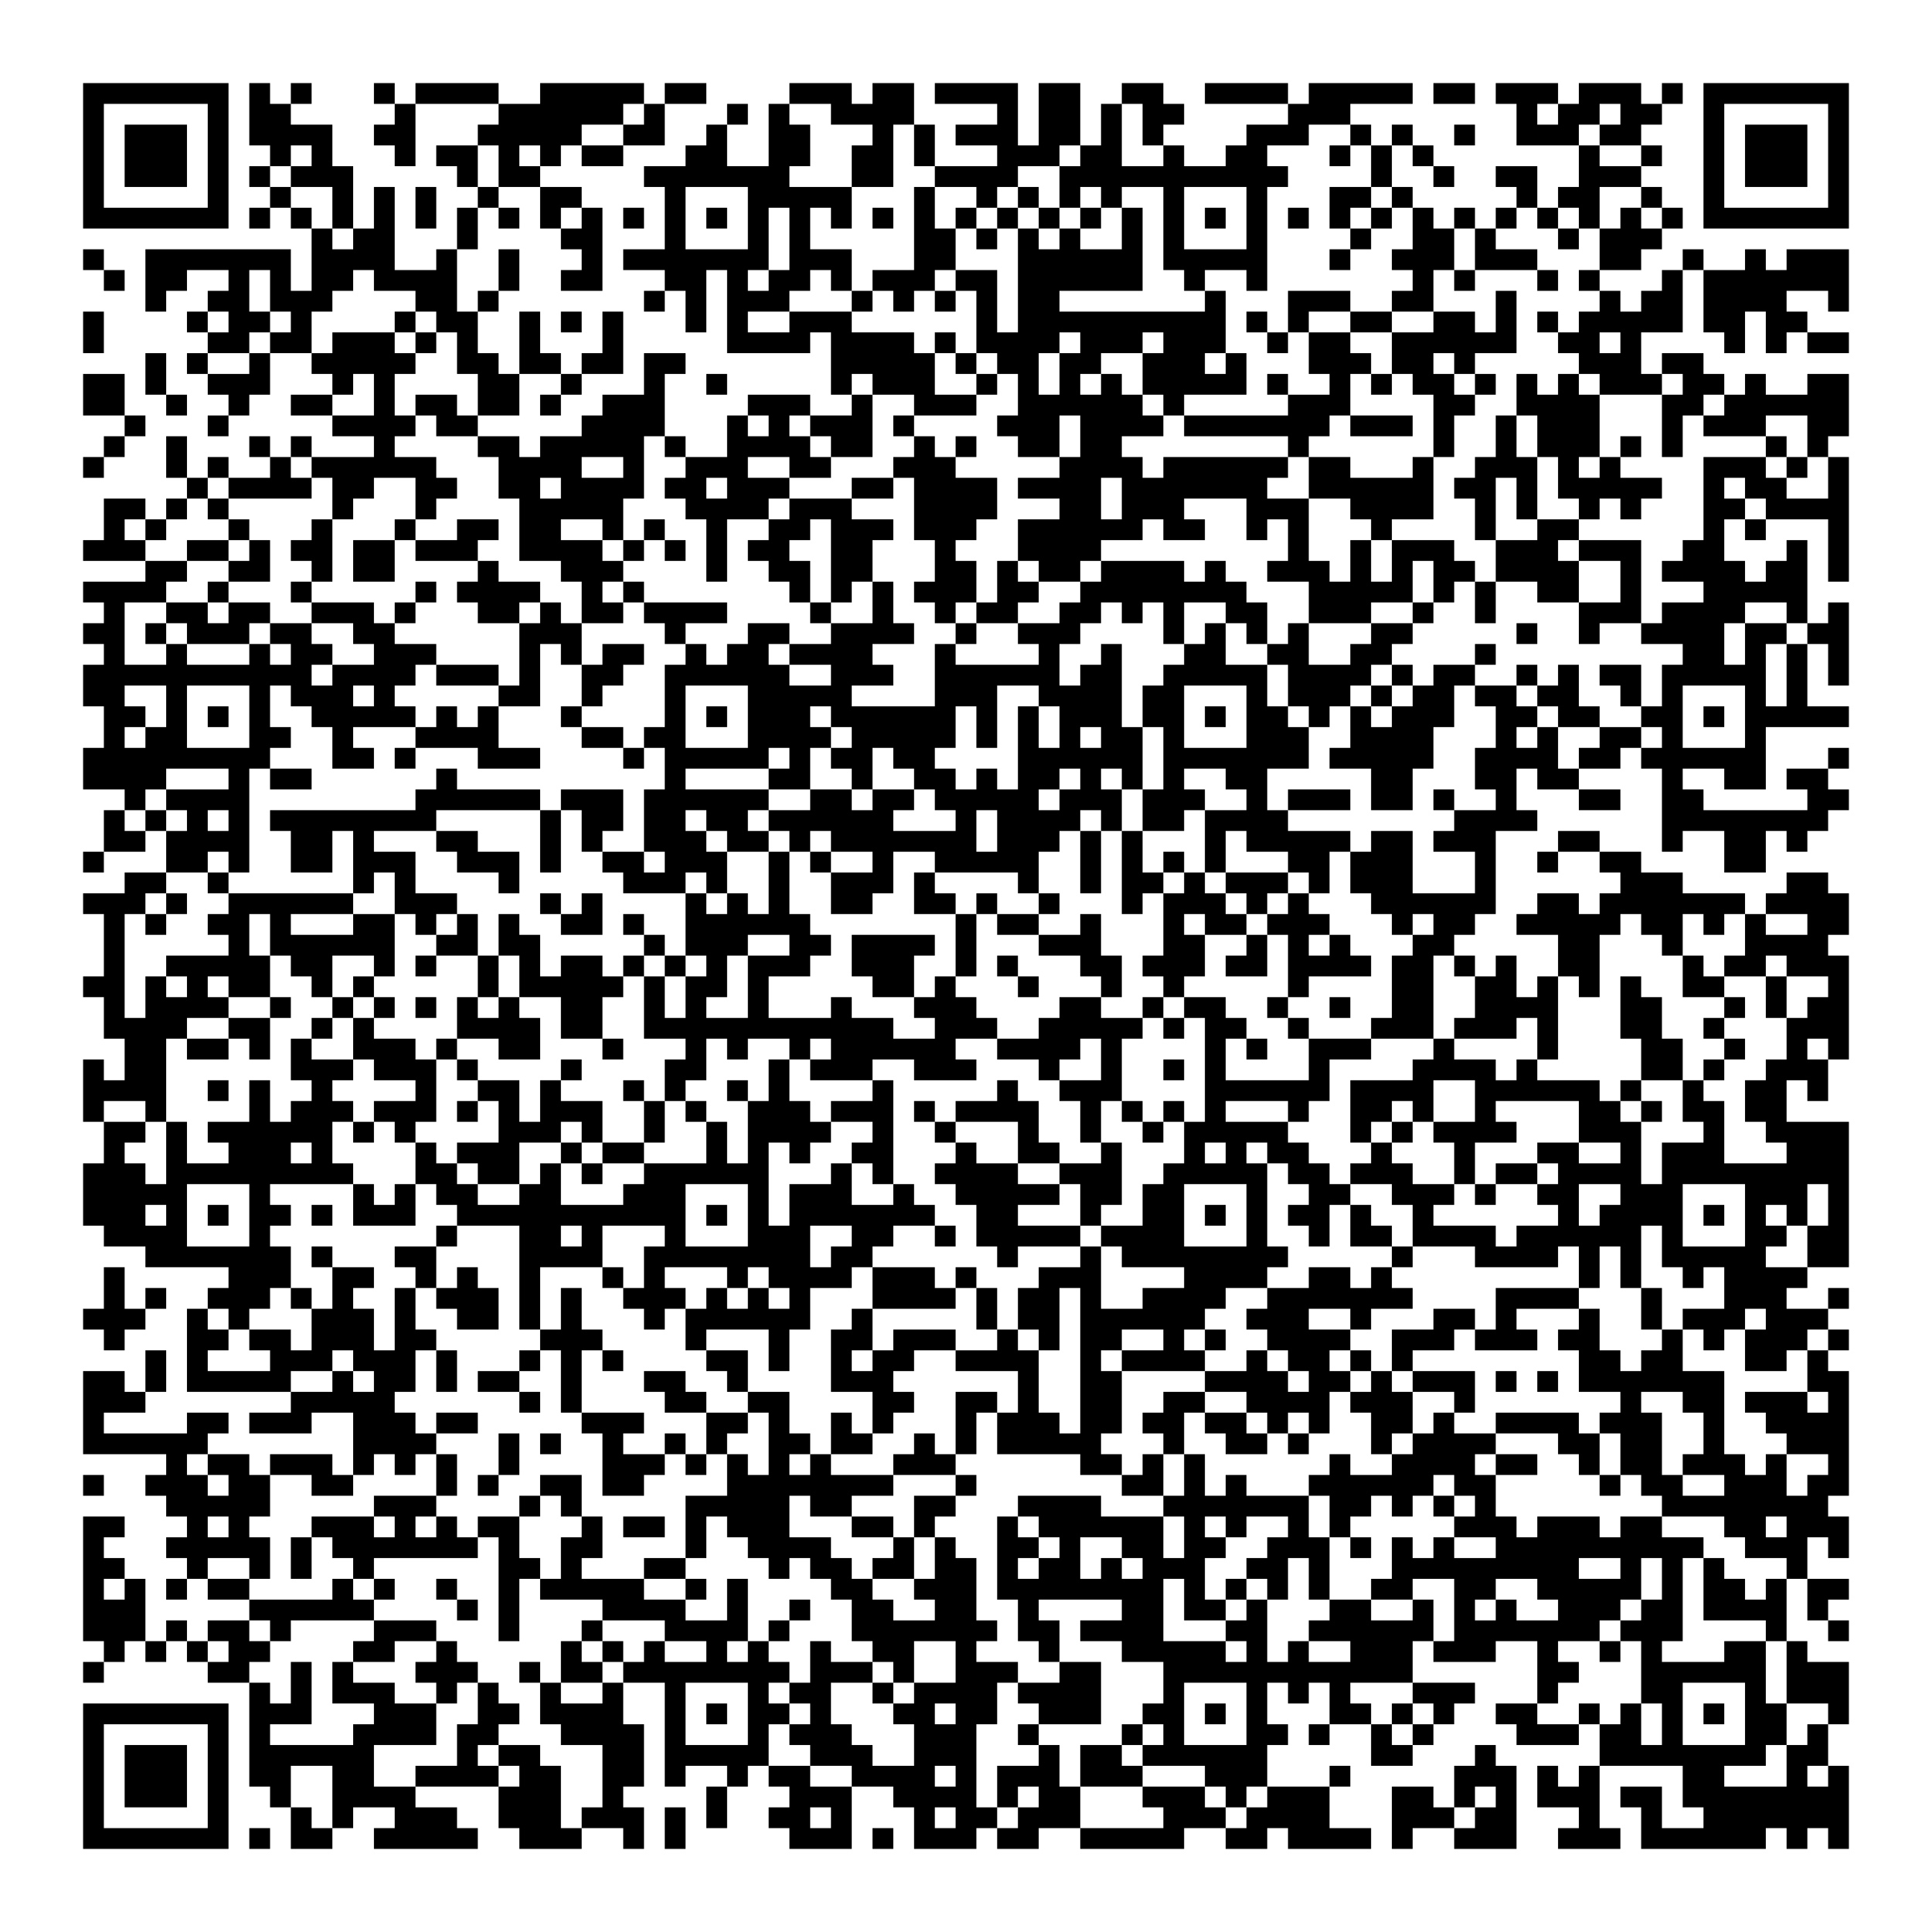
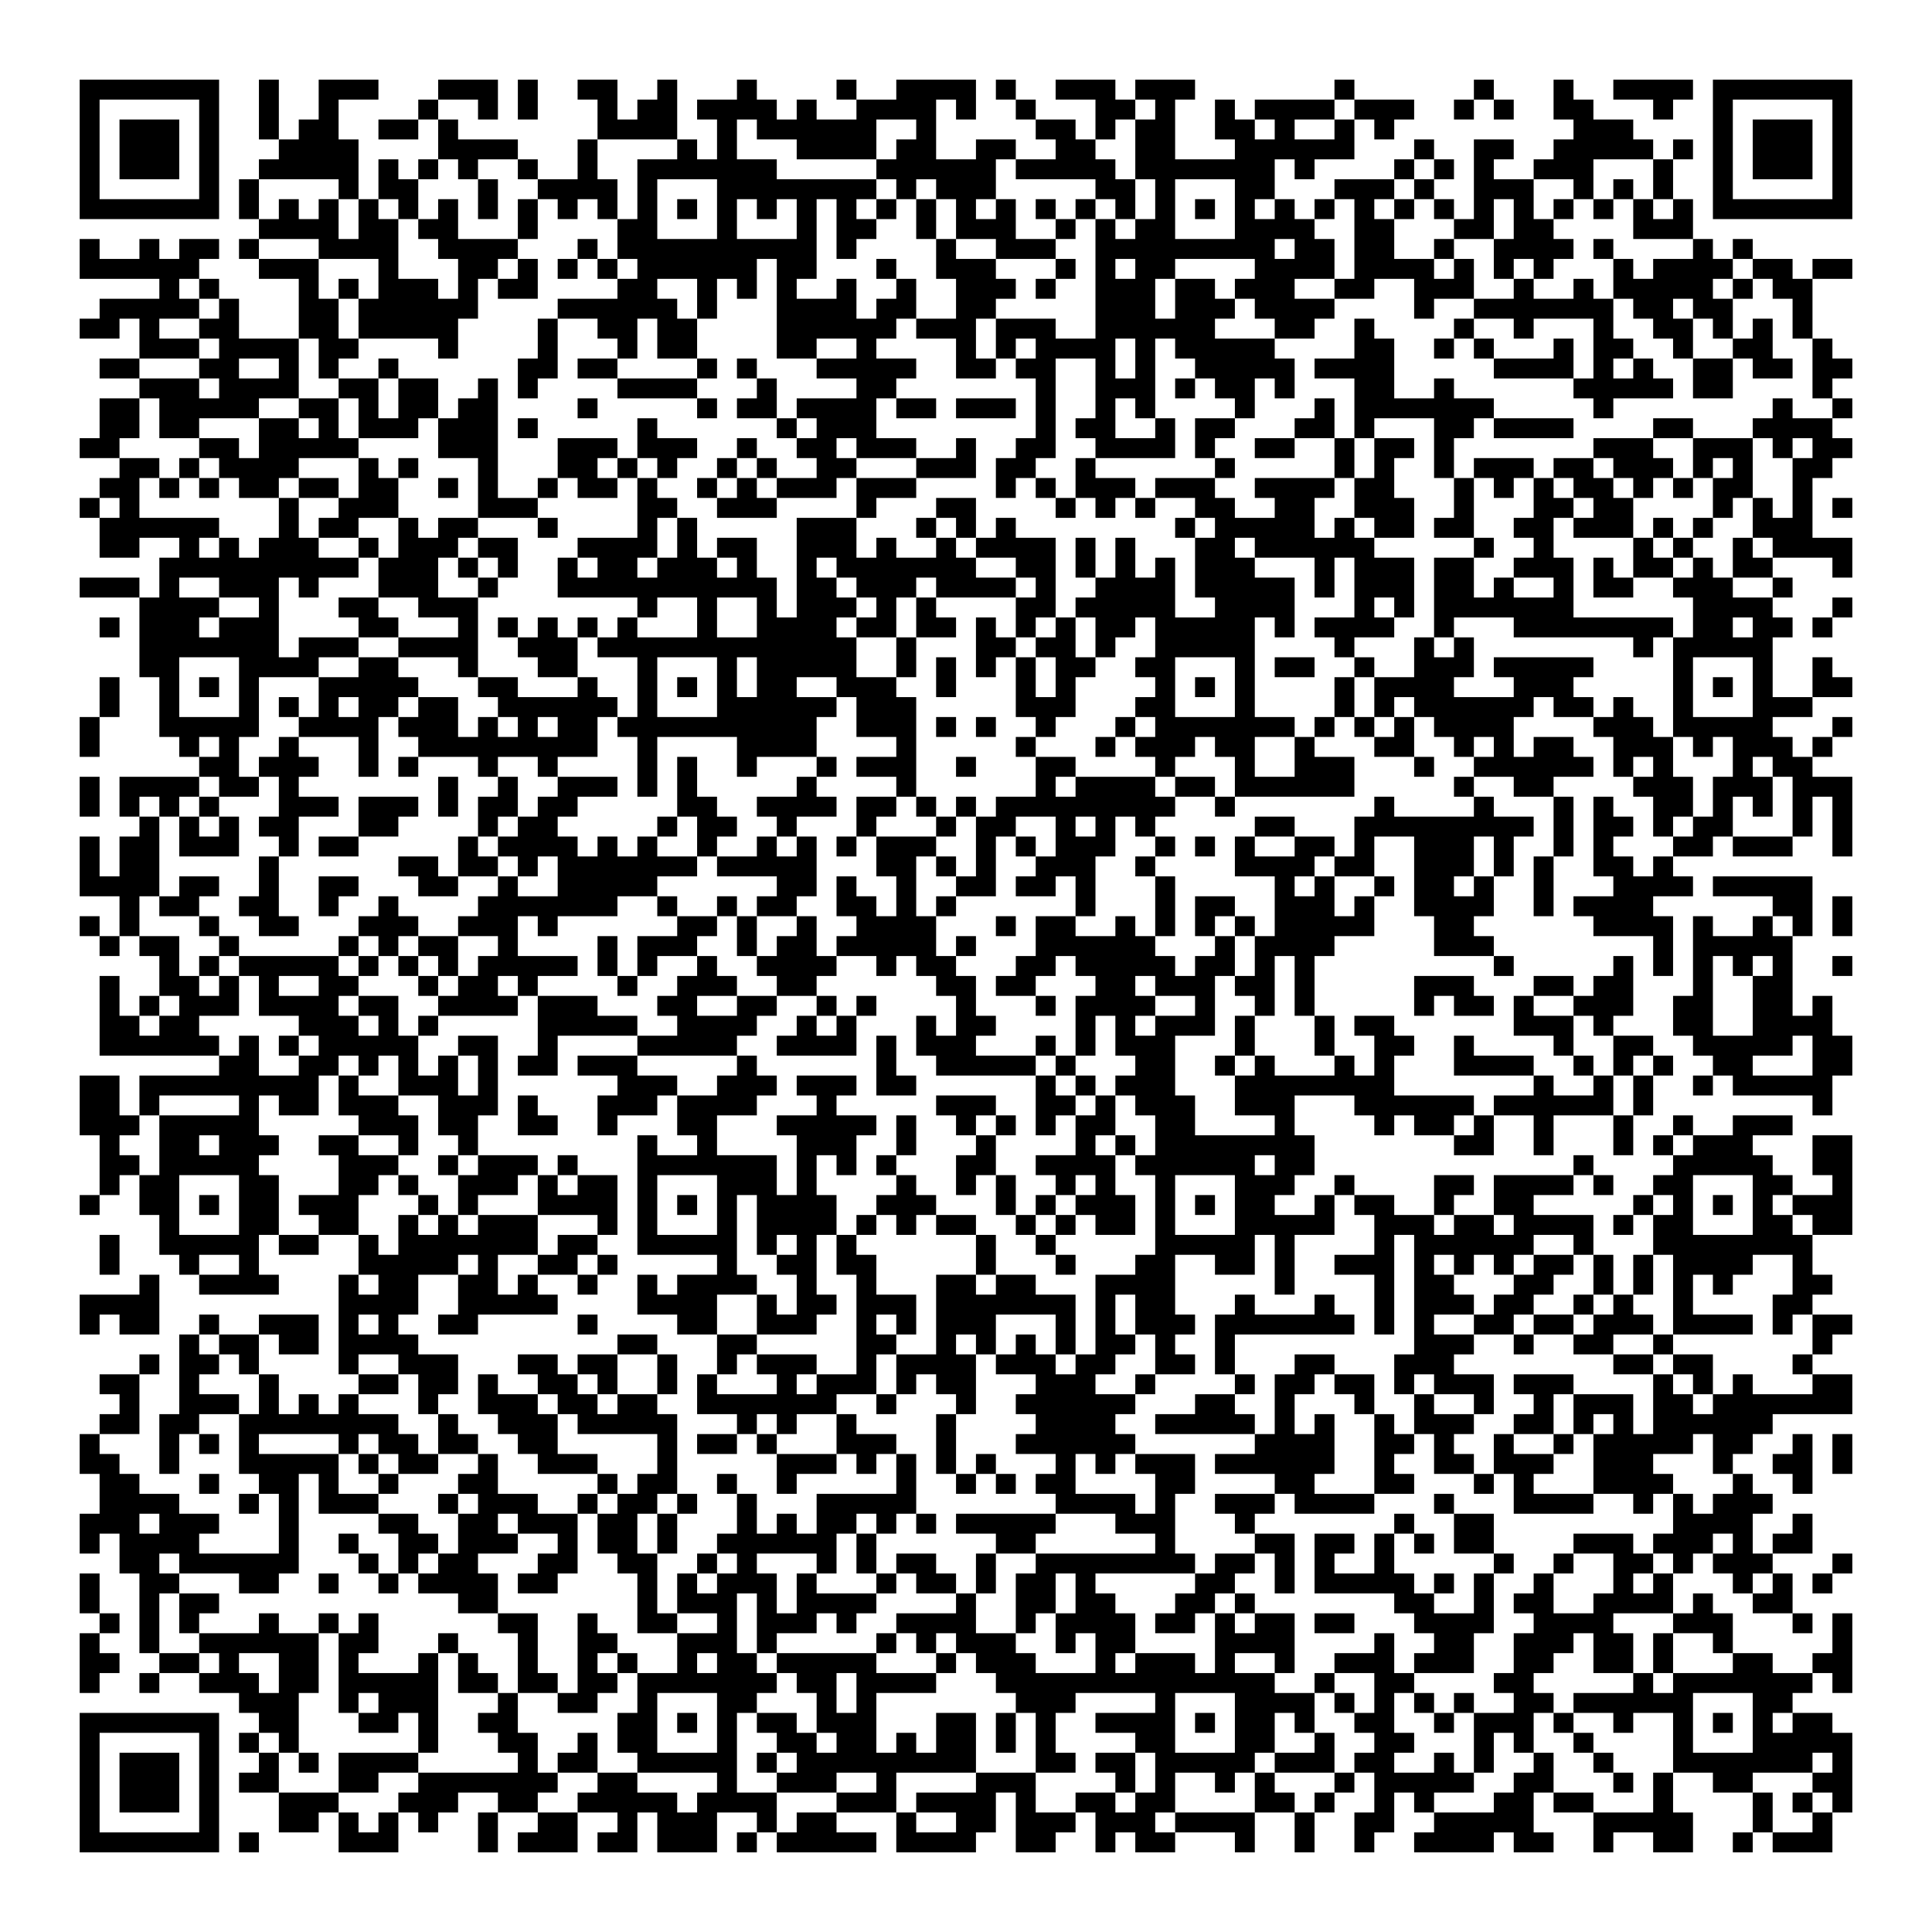
- <svg width="167.4mm" height="167.4mm" viewBox="0 0 167.4 167.4" class="segno">
-   <path transform="scale(1.8)" class="qrline" stroke="#000" d="M4 4.5h7m1 0h1m1 0h1m3 0h1m1 0h4m2 0h5m1 0h2m4 0h3m1 0h2m1 0h4m1 0h2m2 0h2m2 0h4m1 0h5m1 0h2m1 0h3m1 0h3m1 0h1m1 0h7m-85 1h1m5 0h1m1 0h2m5 0h1m4 0h6m1 0h1m3 0h1m1 0h1m2 0h4m4 0h1m1 0h2m1 0h1m1 0h2m5 0h3m8 0h1m1 0h2m1 0h2m2 0h1m5 0h1m-85 1h1m1 0h3m1 0h1m1 0h4m2 0h2m3 0h5m2 0h2m2 0h1m2 0h2m3 0h1m1 0h1m1 0h3m1 0h2m1 0h1m1 0h1m4 0h3m2 0h1m1 0h1m2 0h1m2 0h3m1 0h2m3 0h1m1 0h3m1 0h1m-85 1h1m1 0h3m1 0h1m2 0h1m1 0h1m3 0h1m1 0h2m1 0h1m1 0h1m1 0h2m3 0h2m2 0h2m2 0h2m1 0h1m3 0h3m1 0h2m2 0h1m2 0h2m3 0h1m1 0h1m1 0h1m7 0h1m2 0h1m2 0h1m1 0h3m1 0h1m-85 1h1m1 0h3m1 0h1m1 0h1m1 0h3m5 0h1m1 0h2m5 0h7m3 0h2m2 0h4m2 0h11m4 0h1m2 0h1m2 0h2m2 0h3m3 0h1m1 0h3m1 0h1m-85 1h1m5 0h1m2 0h1m2 0h1m1 0h1m1 0h1m2 0h1m2 0h2m4 0h1m3 0h5m3 0h1m2 0h1m1 0h1m1 0h1m1 0h1m2 0h1m3 0h1m3 0h2m1 0h1m5 0h1m1 0h2m2 0h1m2 0h1m5 0h1m-85 1h7m1 0h1m1 0h1m1 0h1m1 0h1m1 0h1m1 0h1m1 0h1m1 0h1m1 0h1m1 0h1m1 0h1m1 0h1m1 0h1m1 0h1m1 0h1m1 0h1m1 0h1m1 0h1m1 0h1m1 0h1m1 0h1m1 0h1m1 0h1m1 0h1m1 0h1m1 0h1m1 0h1m1 0h1m1 0h1m1 0h1m1 0h1m1 0h1m1 0h1m1 0h1m1 0h1m1 0h7m-74 1h1m1 0h2m3 0h1m4 0h2m3 0h1m3 0h1m1 0h1m5 0h2m1 0h1m1 0h1m1 0h1m2 0h1m1 0h1m3 0h1m4 0h1m2 0h2m1 0h1m3 0h1m1 0h3m-76 1h1m2 0h7m1 0h4m2 0h1m2 0h1m3 0h1m1 0h7m1 0h3m3 0h2m3 0h6m1 0h5m3 0h1m2 0h3m1 0h3m3 0h2m2 0h1m2 0h1m1 0h3m-84 1h1m1 0h2m2 0h1m1 0h1m1 0h2m1 0h4m2 0h1m2 0h2m3 0h2m1 0h1m1 0h2m1 0h1m1 0h3m1 0h2m1 0h6m2 0h1m2 0h1m7 0h1m1 0h1m3 0h1m1 0h1m3 0h1m1 0h7m-82 1h1m2 0h2m1 0h3m4 0h2m1 0h1m7 0h1m1 0h1m1 0h3m3 0h1m1 0h1m1 0h1m1 0h1m1 0h2m7 0h1m3 0h3m2 0h2m3 0h1m4 0h1m1 0h2m1 0h4m2 0h1m-85 1h1m4 0h1m1 0h2m1 0h1m4 0h1m1 0h2m2 0h1m1 0h1m1 0h1m3 0h1m1 0h1m2 0h3m6 0h1m1 0h10m1 0h1m1 0h1m2 0h2m2 0h2m1 0h1m1 0h1m1 0h5m1 0h2m1 0h2m-83 1h1m5 0h2m1 0h2m1 0h3m1 0h1m1 0h1m2 0h1m3 0h1m5 0h4m1 0h4m1 0h1m1 0h4m1 0h3m1 0h3m2 0h1m1 0h2m2 0h6m2 0h2m1 0h1m4 0h1m1 0h1m1 0h2m-82 1h1m1 0h1m2 0h1m2 0h5m2 0h2m1 0h2m1 0h2m1 0h2m7 0h5m1 0h1m1 0h2m1 0h2m2 0h3m1 0h1m3 0h3m1 0h2m1 0h1m5 0h3m1 0h2m-78 1h2m1 0h1m2 0h3m3 0h1m1 0h1m4 0h2m2 0h1m3 0h1m2 0h1m5 0h1m1 0h3m2 0h1m1 0h1m1 0h1m1 0h1m1 0h5m1 0h1m2 0h1m1 0h1m1 0h2m1 0h1m1 0h1m1 0h1m1 0h3m1 0h2m1 0h1m2 0h2m-85 1h2m2 0h1m2 0h1m2 0h2m2 0h1m1 0h2m1 0h2m1 0h1m2 0h3m4 0h3m2 0h1m2 0h3m2 0h6m1 0h1m5 0h3m4 0h2m2 0h4m3 0h2m1 0h6m-83 1h1m3 0h1m5 0h4m1 0h2m5 0h4m3 0h1m1 0h1m1 0h3m1 0h1m4 0h3m1 0h4m1 0h7m1 0h3m1 0h1m2 0h1m1 0h3m3 0h1m1 0h3m2 0h2m-84 1h1m2 0h1m3 0h1m1 0h1m3 0h1m4 0h2m1 0h5m1 0h1m2 0h4m1 0h2m2 0h1m1 0h1m2 0h2m1 0h2m8 0h1m6 0h1m2 0h1m1 0h3m1 0h1m1 0h1m4 0h1m1 0h1m-84 1h1m3 0h1m1 0h1m2 0h1m1 0h6m3 0h4m2 0h1m2 0h3m2 0h2m3 0h3m5 0h4m1 0h6m1 0h2m3 0h1m2 0h3m1 0h1m1 0h1m4 0h3m1 0h1m1 0h1m-80 1h1m1 0h4m1 0h2m2 0h2m2 0h2m1 0h4m1 0h2m1 0h3m3 0h2m1 0h4m1 0h4m1 0h7m2 0h6m1 0h2m1 0h1m1 0h5m2 0h1m1 0h2m2 0h1m-84 1h2m1 0h1m1 0h1m5 0h1m3 0h1m4 0h5m3 0h4m1 0h3m3 0h4m3 0h2m1 0h3m3 0h3m2 0h4m2 0h1m1 0h1m2 0h1m1 0h1m3 0h2m1 0h4m-84 1h1m1 0h1m3 0h1m3 0h1m3 0h1m2 0h2m1 0h2m2 0h1m1 0h1m2 0h1m2 0h2m1 0h3m1 0h3m2 0h6m1 0h2m2 0h1m1 0h1m3 0h1m4 0h1m2 0h2m6 0h1m1 0h1m3 0h1m-85 1h3m2 0h2m1 0h1m1 0h2m1 0h2m1 0h3m2 0h4m1 0h1m1 0h1m1 0h1m1 0h2m2 0h2m3 0h1m3 0h4m9 0h1m2 0h1m1 0h3m2 0h3m1 0h3m2 0h2m3 0h1m1 0h1m-82 1h2m2 0h2m2 0h1m1 0h2m4 0h1m3 0h3m4 0h1m2 0h2m1 0h2m3 0h2m1 0h1m1 0h2m1 0h4m1 0h1m2 0h3m1 0h1m1 0h1m1 0h2m1 0h4m2 0h1m1 0h4m1 0h2m1 0h1m-85 1h4m2 0h1m3 0h1m5 0h1m1 0h4m2 0h1m1 0h1m7 0h1m1 0h1m1 0h1m1 0h3m1 0h2m2 0h8m3 0h5m1 0h1m1 0h1m2 0h2m2 0h1m3 0h5m-82 1h1m2 0h2m1 0h2m2 0h3m1 0h1m3 0h2m1 0h1m1 0h2m1 0h4m4 0h1m2 0h1m2 0h1m1 0h2m2 0h2m1 0h1m1 0h1m2 0h2m2 0h3m2 0h1m2 0h1m4 0h3m1 0h4m2 0h1m1 0h1m-85 1h2m1 0h1m1 0h3m1 0h2m2 0h2m6 0h3m4 0h1m3 0h2m2 0h4m2 0h1m2 0h3m4 0h1m1 0h1m1 0h1m1 0h1m3 0h2m5 0h1m2 0h1m2 0h4m1 0h2m1 0h2m-84 1h1m2 0h1m3 0h1m1 0h2m2 0h3m4 0h1m1 0h1m1 0h2m2 0h1m1 0h2m1 0h4m3 0h1m4 0h1m2 0h1m3 0h2m2 0h2m2 0h2m4 0h1m9 0h2m1 0h1m1 0h1m1 0h1m-85 1h11m1 0h4m1 0h3m1 0h1m2 0h2m2 0h6m2 0h3m2 0h6m1 0h2m2 0h5m1 0h4m1 0h1m1 0h2m2 0h1m1 0h1m1 0h2m1 0h5m1 0h1m1 0h1m-85 1h2m2 0h1m3 0h1m1 0h3m1 0h1m5 0h2m2 0h1m3 0h1m3 0h5m4 0h3m2 0h4m1 0h2m3 0h1m1 0h3m1 0h1m1 0h2m1 0h2m1 0h2m2 0h1m1 0h1m3 0h1m1 0h1m-82 1h2m1 0h1m1 0h1m1 0h1m2 0h5m1 0h1m1 0h1m3 0h1m4 0h1m1 0h1m1 0h3m1 0h6m1 0h1m1 0h1m1 0h3m1 0h2m1 0h1m1 0h2m1 0h1m1 0h1m1 0h3m2 0h2m1 0h2m2 0h2m1 0h1m1 0h5m-84 1h1m1 0h2m3 0h2m2 0h1m3 0h4m4 0h2m1 0h2m3 0h4m1 0h5m1 0h1m1 0h1m1 0h1m1 0h2m1 0h1m3 0h3m2 0h4m3 0h1m1 0h1m2 0h2m1 0h1m3 0h1m-81 1h9m3 0h2m1 0h1m3 0h3m4 0h1m1 0h5m1 0h1m1 0h2m1 0h2m4 0h6m1 0h7m1 0h5m2 0h4m1 0h2m1 0h6m3 0h1m-85 1h4m3 0h1m1 0h2m6 0h1m10 0h1m4 0h2m2 0h1m2 0h2m1 0h1m1 0h2m1 0h1m1 0h1m1 0h1m2 0h2m5 0h2m3 0h2m1 0h2m4 0h1m2 0h2m1 0h2m-82 1h1m1 0h4m8 0h6m1 0h3m1 0h6m2 0h2m1 0h2m1 0h5m1 0h3m1 0h3m2 0h1m1 0h3m1 0h2m1 0h1m2 0h1m3 0h2m2 0h2m5 0h2m-84 1h1m1 0h1m1 0h1m1 0h1m1 0h8m5 0h1m1 0h2m1 0h2m1 0h2m1 0h6m3 0h1m1 0h4m1 0h1m1 0h2m1 0h4m8 0h4m6 0h8m-83 1h2m1 0h4m2 0h2m1 0h1m3 0h2m3 0h1m1 0h1m2 0h3m1 0h2m1 0h1m1 0h7m1 0h3m1 0h1m1 0h1m3 0h1m1 0h5m1 0h2m1 0h3m3 0h2m3 0h1m2 0h2m1 0h1m-83 1h1m3 0h2m1 0h1m2 0h2m1 0h3m2 0h3m1 0h1m2 0h2m1 0h3m2 0h1m1 0h1m2 0h1m2 0h5m2 0h1m1 0h1m1 0h1m1 0h1m3 0h2m1 0h3m3 0h1m2 0h1m2 0h2m4 0h2m-79 1h2m2 0h1m6 0h1m1 0h1m4 0h1m5 0h3m1 0h1m2 0h1m2 0h3m1 0h1m4 0h1m2 0h1m1 0h2m1 0h1m1 0h3m1 0h1m1 0h3m3 0h1m6 0h3m5 0h2m-84 1h3m1 0h1m2 0h6m2 0h3m4 0h1m1 0h1m4 0h1m1 0h1m1 0h1m2 0h2m2 0h2m1 0h1m2 0h1m3 0h1m1 0h3m1 0h1m1 0h1m3 0h6m2 0h2m1 0h7m1 0h4m-84 1h1m1 0h1m2 0h2m1 0h1m3 0h2m1 0h1m1 0h1m1 0h1m2 0h2m1 0h1m2 0h6m7 0h1m1 0h2m2 0h1m3 0h1m1 0h2m1 0h3m3 0h1m1 0h2m2 0h5m1 0h2m1 0h1m1 0h1m2 0h2m-84 1h1m5 0h1m1 0h6m2 0h2m1 0h2m5 0h1m1 0h3m2 0h2m1 0h4m1 0h1m3 0h3m3 0h2m2 0h1m1 0h1m1 0h1m3 0h2m5 0h2m3 0h1m3 0h4m-83 1h1m2 0h5m1 0h2m2 0h1m1 0h1m2 0h1m1 0h1m1 0h2m1 0h1m1 0h1m1 0h1m1 0h3m2 0h3m2 0h1m1 0h1m3 0h2m1 0h3m1 0h2m1 0h4m1 0h2m1 0h1m1 0h1m2 0h2m4 0h1m1 0h2m1 0h3m-85 1h2m1 0h1m1 0h1m1 0h2m2 0h1m1 0h1m5 0h1m1 0h5m1 0h1m1 0h2m1 0h1m5 0h2m1 0h1m3 0h1m3 0h1m2 0h1m5 0h1m4 0h2m2 0h2m1 0h1m1 0h1m1 0h1m2 0h2m2 0h1m2 0h1m-84 1h1m1 0h4m2 0h1m2 0h1m1 0h1m1 0h1m1 0h1m1 0h1m2 0h2m2 0h1m1 0h1m2 0h1m3 0h1m3 0h3m4 0h2m2 0h1m1 0h2m2 0h1m2 0h1m2 0h2m2 0h4m3 0h2m3 0h1m1 0h1m1 0h2m-84 1h4m2 0h2m2 0h1m1 0h1m4 0h4m1 0h2m2 0h12m2 0h3m2 0h5m1 0h1m1 0h2m2 0h1m3 0h3m1 0h3m1 0h1m3 0h2m2 0h1m3 0h3m-83 1h2m1 0h2m1 0h1m1 0h1m2 0h3m1 0h1m2 0h2m3 0h1m3 0h1m1 0h1m2 0h1m1 0h6m2 0h4m1 0h1m4 0h1m1 0h1m2 0h3m3 0h1m4 0h1m4 0h2m2 0h1m2 0h1m1 0h1m-85 1h1m1 0h2m6 0h3m1 0h3m1 0h1m4 0h1m4 0h2m3 0h1m1 0h3m2 0h3m3 0h1m2 0h1m2 0h1m1 0h1m4 0h1m4 0h4m1 0h1m5 0h2m1 0h1m2 0h3m-84 1h4m2 0h1m1 0h1m2 0h1m4 0h1m2 0h2m1 0h1m3 0h1m1 0h1m2 0h1m1 0h1m4 0h1m5 0h1m2 0h3m4 0h6m1 0h4m2 0h6m1 0h1m2 0h1m2 0h2m1 0h1m-84 1h1m2 0h1m4 0h1m1 0h3m1 0h3m1 0h1m1 0h1m1 0h3m2 0h1m1 0h1m2 0h3m1 0h3m1 0h1m1 0h4m2 0h1m1 0h1m1 0h1m1 0h1m3 0h1m2 0h2m1 0h1m2 0h1m4 0h2m1 0h1m1 0h2m1 0h2m-81 1h2m1 0h1m1 0h6m1 0h1m1 0h1m4 0h3m1 0h1m2 0h1m2 0h1m1 0h4m2 0h1m2 0h1m3 0h1m2 0h1m2 0h1m1 0h5m3 0h1m1 0h1m1 0h4m3 0h3m3 0h1m2 0h4m-84 1h1m2 0h1m2 0h3m1 0h1m4 0h1m1 0h3m2 0h1m1 0h2m3 0h1m1 0h1m1 0h1m2 0h2m3 0h1m2 0h2m2 0h1m3 0h1m1 0h1m1 0h2m3 0h1m3 0h1m3 0h2m2 0h1m1 0h3m3 0h3m-85 1h3m1 0h9m3 0h2m1 0h2m1 0h1m1 0h1m2 0h6m3 0h1m1 0h1m2 0h4m2 0h3m2 0h5m1 0h2m1 0h3m2 0h1m1 0h2m1 0h4m1 0h9m-85 1h5m3 0h1m4 0h1m1 0h1m1 0h2m2 0h2m3 0h3m3 0h1m1 0h3m2 0h1m2 0h5m1 0h2m1 0h2m3 0h1m2 0h2m2 0h3m1 0h1m2 0h2m2 0h3m3 0h3m1 0h1m-85 1h3m1 0h1m1 0h1m1 0h2m1 0h1m1 0h3m2 0h11m1 0h1m1 0h1m1 0h7m2 0h2m3 0h1m2 0h2m1 0h1m1 0h1m1 0h2m1 0h1m2 0h1m6 0h1m1 0h4m1 0h1m1 0h1m1 0h1m1 0h1m-84 1h4m3 0h1m8 0h1m3 0h2m1 0h1m3 0h1m3 0h3m2 0h2m2 0h1m1 0h5m1 0h4m3 0h1m2 0h1m1 0h2m1 0h4m1 0h6m1 0h1m3 0h2m1 0h2m-82 1h7m1 0h1m3 0h2m4 0h4m2 0h8m1 0h2m6 0h1m3 0h1m1 0h8m5 0h1m3 0h4m1 0h1m1 0h1m1 0h5m2 0h2m-84 1h1m5 0h3m2 0h2m2 0h1m1 0h1m2 0h1m3 0h1m1 0h1m3 0h1m1 0h4m1 0h3m1 0h1m3 0h3m4 0h4m2 0h2m1 0h1m9 0h1m1 0h1m2 0h1m1 0h4m-82 1h1m1 0h1m2 0h3m1 0h1m1 0h1m2 0h1m1 0h3m1 0h1m1 0h1m2 0h3m1 0h1m1 0h1m1 0h1m3 0h4m1 0h1m1 0h2m1 0h1m2 0h4m2 0h7m4 0h4m3 0h1m3 0h3m2 0h1m-85 1h3m2 0h1m1 0h1m3 0h3m1 0h1m2 0h2m1 0h1m1 0h1m3 0h1m1 0h6m2 0h1m5 0h1m1 0h2m1 0h6m2 0h3m2 0h1m3 0h2m1 0h1m3 0h1m2 0h1m1 0h3m1 0h3m-83 1h1m3 0h2m1 0h2m1 0h3m1 0h2m5 0h3m4 0h1m3 0h1m2 0h2m1 0h3m2 0h1m1 0h1m1 0h2m2 0h1m1 0h1m2 0h4m2 0h3m1 0h3m1 0h2m3 0h1m1 0h1m1 0h3m1 0h1m-82 1h1m1 0h1m3 0h3m1 0h3m1 0h1m3 0h1m1 0h1m1 0h1m4 0h2m1 0h1m2 0h1m1 0h2m2 0h4m2 0h1m1 0h4m2 0h1m1 0h2m1 0h1m1 0h1m8 0h2m1 0h2m3 0h2m1 0h1m-84 1h2m1 0h1m1 0h5m2 0h1m1 0h2m1 0h1m1 0h2m2 0h1m3 0h2m2 0h1m4 0h3m6 0h1m2 0h2m4 0h4m1 0h2m1 0h1m1 0h3m1 0h1m1 0h1m1 0h7m4 0h2m-85 1h3m7 0h5m6 0h1m1 0h1m4 0h2m2 0h2m4 0h2m2 0h2m1 0h1m2 0h2m2 0h2m2 0h4m1 0h3m2 0h1m7 0h1m2 0h2m1 0h3m1 0h1m-85 1h1m4 0h2m1 0h3m2 0h3m1 0h2m5 0h3m3 0h2m1 0h1m2 0h1m1 0h1m3 0h1m1 0h3m1 0h2m1 0h2m1 0h2m1 0h1m1 0h1m2 0h2m1 0h1m2 0h4m1 0h3m2 0h1m2 0h4m-85 1h6m7 0h4m3 0h1m1 0h1m2 0h1m2 0h1m1 0h1m2 0h2m1 0h2m2 0h1m1 0h1m1 0h5m3 0h1m2 0h2m1 0h1m3 0h1m1 0h4m3 0h2m1 0h2m2 0h1m3 0h3m-81 1h1m1 0h2m1 0h3m1 0h1m1 0h1m1 0h1m2 0h1m4 0h3m1 0h1m1 0h1m1 0h1m1 0h1m3 0h3m6 0h2m1 0h1m1 0h1m6 0h1m2 0h4m1 0h2m2 0h1m1 0h2m1 0h3m1 0h1m2 0h1m-85 1h1m2 0h3m1 0h2m2 0h2m4 0h1m1 0h1m2 0h2m1 0h2m4 0h8m3 0h1m7 0h2m1 0h1m1 0h1m3 0h6m1 0h2m5 0h1m1 0h2m2 0h3m1 0h2m-81 1h5m5 0h3m4 0h1m1 0h1m5 0h5m1 0h2m3 0h2m3 0h4m3 0h7m1 0h2m1 0h1m1 0h1m1 0h1m8 0h8m-84 1h2m3 0h1m1 0h1m3 0h3m1 0h1m1 0h1m1 0h2m3 0h1m1 0h2m1 0h1m1 0h3m3 0h2m1 0h1m3 0h1m1 0h6m1 0h1m1 0h1m2 0h1m1 0h1m5 0h3m1 0h3m1 0h2m3 0h2m1 0h3m-85 1h1m3 0h5m1 0h1m1 0h7m1 0h1m2 0h2m4 0h1m2 0h4m3 0h1m1 0h1m2 0h2m1 0h1m2 0h2m1 0h2m2 0h3m1 0h1m1 0h1m1 0h1m2 0h10m2 0h3m1 0h1m-85 1h2m3 0h1m2 0h1m1 0h1m2 0h1m6 0h2m1 0h1m3 0h2m4 0h1m1 0h2m1 0h2m1 0h2m1 0h1m1 0h2m1 0h1m1 0h3m2 0h2m1 0h1m3 0h9m2 0h1m1 0h1m1 0h1m3 0h1m-83 1h1m1 0h1m1 0h1m1 0h2m4 0h1m1 0h1m2 0h1m2 0h1m1 0h5m2 0h1m1 0h1m4 0h2m2 0h3m1 0h8m1 0h1m1 0h1m1 0h1m1 0h1m2 0h2m2 0h2m2 0h5m1 0h1m1 0h2m1 0h1m1 0h2m-85 1h3m5 0h6m4 0h1m1 0h1m4 0h4m2 0h1m2 0h1m2 0h2m2 0h2m2 0h1m4 0h2m1 0h2m1 0h1m3 0h2m2 0h1m1 0h1m1 0h1m2 0h3m1 0h2m1 0h4m1 0h1m-84 1h3m1 0h1m1 0h2m1 0h1m4 0h3m3 0h1m3 0h1m3 0h4m1 0h1m3 0h7m1 0h2m1 0h4m3 0h2m2 0h6m1 0h7m1 0h3m4 0h1m2 0h1m-84 1h1m1 0h1m1 0h1m1 0h2m4 0h2m2 0h1m5 0h1m1 0h1m1 0h1m2 0h1m1 0h1m2 0h1m2 0h2m2 0h1m3 0h1m3 0h5m1 0h1m1 0h1m2 0h3m1 0h3m2 0h1m2 0h1m1 0h1m3 0h2m1 0h1m-83 1h1m5 0h2m2 0h1m1 0h1m3 0h3m2 0h1m1 0h2m1 0h8m1 0h3m1 0h1m2 0h3m2 0h2m3 0h12m6 0h2m3 0h6m1 0h3m-77 1h1m1 0h1m1 0h3m2 0h1m1 0h1m2 0h1m2 0h1m2 0h1m3 0h1m1 0h2m2 0h1m1 0h4m1 0h4m3 0h1m3 0h1m1 0h1m1 0h1m3 0h3m3 0h1m4 0h2m3 0h1m1 0h3m-85 1h7m1 0h3m3 0h3m2 0h2m1 0h4m2 0h1m1 0h1m1 0h2m1 0h1m3 0h2m1 0h2m2 0h3m2 0h2m1 0h1m1 0h1m3 0h2m1 0h1m1 0h1m2 0h2m2 0h1m1 0h1m1 0h1m1 0h1m1 0h2m2 0h1m-85 1h1m5 0h1m1 0h1m4 0h4m1 0h2m3 0h4m1 0h1m3 0h1m1 0h3m3 0h3m2 0h1m4 0h1m1 0h1m3 0h2m1 0h1m2 0h1m1 0h1m4 0h3m1 0h2m1 0h1m3 0h2m1 0h1m-84 1h1m1 0h3m1 0h1m1 0h6m4 0h1m1 0h2m3 0h2m1 0h5m2 0h3m2 0h3m3 0h1m1 0h2m1 0h6m5 0h2m3 0h1m5 0h8m1 0h2m-84 1h1m1 0h3m1 0h1m1 0h2m2 0h2m2 0h4m1 0h2m2 0h2m1 0h1m2 0h1m1 0h2m2 0h4m1 0h1m1 0h3m1 0h3m3 0h3m3 0h1m5 0h3m1 0h1m1 0h1m4 0h2m3 0h1m1 0h1m-85 1h1m1 0h3m1 0h1m2 0h1m2 0h4m4 0h3m2 0h1m4 0h1m3 0h3m2 0h4m1 0h1m1 0h2m3 0h3m1 0h1m1 0h3m3 0h2m1 0h1m1 0h1m1 0h3m1 0h2m1 0h8m-85 1h1m5 0h1m3 0h1m1 0h1m2 0h3m2 0h3m1 0h3m1 0h1m1 0h1m2 0h2m1 0h1m3 0h1m1 0h2m1 0h3m4 0h3m1 0h4m3 0h3m1 0h2m3 0h1m2 0h1m2 0h7m-85 1h7m1 0h1m1 0h2m2 0h5m2 0h3m2 0h1m1 0h1m5 0h3m1 0h1m1 0h3m1 0h2m2 0h5m2 0h2m1 0h4m1 0h1m2 0h3m2 0h3m1 0h6m1 0h1m1 0h1" />
+ <svg width="174.6mm" height="174.6mm" viewBox="0 0 174.6 174.6" class="segno">
+   <path transform="scale(1.8)" class="qrline" stroke="#000" d="M4 4.5h7m2 0h1m2 0h3m3 0h3m1 0h1m2 0h2m2 0h1m3 0h1m4 0h1m2 0h4m1 0h1m2 0h3m1 0h3m7 0h1m6 0h1m3 0h1m2 0h4m1 0h7m-89 1h1m5 0h1m2 0h1m2 0h1m4 0h1m2 0h1m1 0h1m3 0h1m1 0h2m1 0h4m1 0h1m2 0h4m1 0h1m2 0h1m3 0h2m1 0h1m2 0h1m1 0h4m1 0h3m2 0h1m1 0h1m2 0h2m3 0h1m2 0h1m5 0h1m-89 1h1m1 0h3m1 0h1m2 0h1m1 0h2m2 0h2m1 0h1m7 0h4m2 0h1m1 0h6m2 0h1m5 0h2m1 0h1m1 0h2m2 0h2m1 0h1m2 0h1m1 0h1m9 0h3m4 0h1m1 0h3m1 0h1m-89 1h1m1 0h3m1 0h1m3 0h4m4 0h4m3 0h1m4 0h1m1 0h1m3 0h4m1 0h2m2 0h2m2 0h2m2 0h2m3 0h6m3 0h1m2 0h2m2 0h5m1 0h1m1 0h1m1 0h3m1 0h1m-89 1h1m1 0h3m1 0h1m2 0h5m1 0h1m1 0h1m1 0h1m2 0h1m2 0h1m2 0h7m5 0h6m1 0h5m1 0h7m1 0h1m4 0h1m1 0h1m1 0h1m2 0h3m3 0h1m2 0h1m1 0h3m1 0h1m-89 1h1m5 0h1m1 0h1m4 0h1m1 0h2m3 0h1m2 0h4m1 0h1m3 0h8m1 0h1m1 0h3m5 0h2m1 0h1m3 0h2m3 0h3m1 0h1m2 0h3m2 0h1m1 0h1m1 0h1m2 0h1m5 0h1m-89 1h7m1 0h1m1 0h1m1 0h1m1 0h1m1 0h1m1 0h1m1 0h1m1 0h1m1 0h1m1 0h1m1 0h1m1 0h1m1 0h1m1 0h1m1 0h1m1 0h1m1 0h1m1 0h1m1 0h1m1 0h1m1 0h1m1 0h1m1 0h1m1 0h1m1 0h1m1 0h1m1 0h1m1 0h1m1 0h1m1 0h1m1 0h1m1 0h1m1 0h1m1 0h1m1 0h1m1 0h1m1 0h1m1 0h7m-80 1h4m1 0h2m1 0h2m3 0h1m4 0h2m3 0h1m3 0h1m1 0h2m2 0h1m1 0h3m2 0h1m1 0h1m1 0h2m3 0h4m2 0h2m3 0h2m1 0h2m4 0h3m-81 1h1m2 0h1m1 0h2m1 0h1m3 0h4m2 0h4m3 0h1m1 0h10m1 0h1m4 0h1m2 0h3m2 0h9m1 0h2m1 0h2m2 0h1m2 0h4m1 0h1m4 0h1m1 0h1m-84 1h6m3 0h3m3 0h1m3 0h2m1 0h1m1 0h1m1 0h1m1 0h6m1 0h2m3 0h1m2 0h3m3 0h1m1 0h1m1 0h2m4 0h4m1 0h4m1 0h1m1 0h1m1 0h1m3 0h1m1 0h4m1 0h2m1 0h2m-85 1h1m1 0h1m4 0h1m1 0h1m1 0h3m1 0h1m1 0h2m4 0h2m2 0h1m1 0h1m1 0h1m2 0h1m2 0h1m2 0h3m1 0h1m2 0h3m1 0h2m1 0h3m2 0h2m2 0h3m2 0h1m2 0h1m1 0h5m1 0h1m1 0h2m-86 1h5m1 0h1m3 0h2m1 0h6m4 0h6m1 0h1m3 0h4m1 0h2m2 0h2m5 0h3m1 0h3m1 0h4m4 0h1m2 0h7m1 0h2m1 0h2m3 0h1m-87 1h2m1 0h1m2 0h2m3 0h2m1 0h5m4 0h1m2 0h2m1 0h2m4 0h6m1 0h3m1 0h3m2 0h6m3 0h2m2 0h1m4 0h1m2 0h1m3 0h1m2 0h2m1 0h1m1 0h1m1 0h1m-84 1h3m1 0h4m1 0h2m4 0h1m4 0h1m3 0h1m1 0h2m4 0h2m2 0h1m4 0h1m1 0h1m1 0h4m1 0h1m1 0h5m4 0h2m2 0h1m1 0h1m3 0h1m1 0h2m2 0h1m2 0h2m2 0h1m-87 1h2m3 0h2m2 0h1m1 0h1m2 0h1m6 0h2m1 0h2m4 0h1m1 0h1m3 0h5m2 0h2m1 0h2m2 0h1m1 0h1m2 0h5m1 0h4m5 0h4m1 0h1m1 0h1m2 0h2m1 0h2m1 0h2m-86 1h3m1 0h4m2 0h2m1 0h2m2 0h1m1 0h1m4 0h4m3 0h1m4 0h2m7 0h1m2 0h3m1 0h1m1 0h2m1 0h1m3 0h2m2 0h1m6 0h5m1 0h2m4 0h1m-87 1h2m1 0h5m2 0h2m1 0h1m1 0h2m1 0h2m4 0h1m5 0h1m1 0h2m1 0h4m1 0h2m1 0h3m1 0h1m2 0h1m1 0h1m4 0h1m3 0h1m1 0h7m5 0h1m8 0h1m2 0h1m-88 1h2m1 0h2m3 0h2m1 0h1m1 0h3m1 0h3m1 0h1m5 0h1m6 0h1m1 0h3m8 0h1m1 0h2m2 0h1m1 0h2m3 0h2m1 0h1m3 0h2m1 0h4m4 0h2m3 0h4m-88 1h2m4 0h2m1 0h5m4 0h3m3 0h3m1 0h3m2 0h1m2 0h2m1 0h3m2 0h1m2 0h2m2 0h4m1 0h1m2 0h2m2 0h1m1 0h2m1 0h1m7 0h3m2 0h3m1 0h1m1 0h2m-87 1h2m1 0h1m1 0h4m3 0h1m1 0h1m3 0h1m3 0h2m1 0h1m1 0h1m2 0h1m1 0h1m2 0h2m3 0h3m1 0h2m2 0h1m6 0h1m5 0h1m1 0h1m2 0h1m1 0h3m1 0h2m1 0h3m1 0h1m1 0h1m2 0h2m-87 1h2m1 0h1m1 0h1m1 0h2m1 0h2m1 0h2m2 0h1m1 0h1m2 0h1m1 0h2m1 0h1m2 0h1m1 0h1m1 0h3m1 0h3m4 0h1m1 0h1m1 0h3m1 0h3m2 0h4m1 0h2m3 0h1m1 0h1m1 0h1m1 0h2m1 0h1m1 0h1m1 0h2m2 0h1m-87 1h1m1 0h1m7 0h1m2 0h3m4 0h3m5 0h2m2 0h3m4 0h1m3 0h2m4 0h1m1 0h1m1 0h1m2 0h2m2 0h2m2 0h3m2 0h1m3 0h2m1 0h2m4 0h1m1 0h1m1 0h1m1 0h1m-88 1h6m3 0h1m1 0h2m2 0h1m1 0h2m3 0h1m4 0h1m1 0h1m5 0h3m3 0h1m1 0h1m1 0h1m8 0h1m1 0h5m1 0h1m1 0h2m1 0h2m2 0h2m1 0h3m1 0h1m1 0h1m2 0h3m-86 1h2m2 0h1m1 0h1m1 0h3m2 0h1m1 0h3m1 0h2m3 0h4m1 0h1m1 0h2m2 0h3m1 0h1m2 0h1m1 0h4m1 0h1m1 0h1m3 0h2m1 0h6m5 0h1m2 0h1m4 0h1m1 0h1m2 0h1m1 0h4m-85 1h10m1 0h3m1 0h1m1 0h1m2 0h1m1 0h2m1 0h3m1 0h1m2 0h1m1 0h7m2 0h2m1 0h1m1 0h1m1 0h1m1 0h3m3 0h1m1 0h3m1 0h2m2 0h3m1 0h1m1 0h2m1 0h1m1 0h2m3 0h1m-89 1h3m1 0h1m2 0h3m1 0h1m3 0h3m2 0h1m3 0h11m1 0h2m1 0h3m1 0h4m1 0h1m2 0h4m1 0h5m1 0h1m1 0h3m1 0h2m1 0h1m2 0h1m1 0h2m2 0h3m2 0h1m-83 1h4m2 0h1m3 0h2m2 0h3m8 0h1m2 0h1m2 0h1m1 0h3m1 0h1m1 0h1m4 0h2m1 0h5m2 0h4m3 0h1m1 0h1m1 0h7m6 0h4m3 0h1m-88 1h1m1 0h3m1 0h3m4 0h2m3 0h1m1 0h1m1 0h1m1 0h1m1 0h1m3 0h1m2 0h4m1 0h2m1 0h2m1 0h1m1 0h1m1 0h1m1 0h2m1 0h5m1 0h1m1 0h4m2 0h1m3 0h8m1 0h2m1 0h2m1 0h1m-85 1h7m1 0h3m2 0h4m2 0h3m1 0h13m2 0h1m3 0h2m1 0h2m1 0h1m2 0h5m4 0h1m3 0h1m1 0h1m8 0h1m1 0h5m-82 1h2m3 0h4m2 0h2m3 0h1m3 0h2m3 0h1m3 0h1m1 0h5m2 0h1m1 0h1m1 0h1m1 0h1m1 0h2m2 0h2m3 0h1m1 0h2m2 0h1m2 0h3m1 0h5m4 0h1m3 0h1m2 0h1m-87 1h1m2 0h1m1 0h1m1 0h1m3 0h5m3 0h2m3 0h1m2 0h1m1 0h1m1 0h1m1 0h2m2 0h3m2 0h1m3 0h1m1 0h1m4 0h1m1 0h1m1 0h1m4 0h1m1 0h4m3 0h3m5 0h1m1 0h1m1 0h1m2 0h2m-88 1h1m2 0h1m3 0h1m1 0h1m1 0h1m1 0h2m1 0h2m2 0h6m1 0h1m3 0h6m1 0h3m5 0h3m3 0h2m3 0h1m4 0h1m1 0h1m1 0h6m1 0h2m1 0h1m2 0h1m3 0h3m-87 1h1m3 0h5m2 0h4m1 0h3m1 0h1m1 0h1m1 0h2m1 0h10m2 0h3m1 0h1m1 0h1m2 0h1m3 0h1m1 0h7m1 0h1m1 0h1m1 0h1m1 0h4m4 0h3m1 0h5m3 0h1m-89 1h1m4 0h1m1 0h1m2 0h1m3 0h1m2 0h9m2 0h1m4 0h4m4 0h1m5 0h1m3 0h1m1 0h3m1 0h2m2 0h1m3 0h2m2 0h1m1 0h1m1 0h2m2 0h3m1 0h1m1 0h3m1 0h1m-82 1h2m1 0h3m2 0h1m1 0h1m3 0h1m2 0h1m4 0h1m1 0h1m2 0h1m3 0h1m1 0h3m2 0h1m3 0h2m4 0h1m3 0h1m2 0h3m3 0h1m2 0h6m1 0h1m1 0h1m3 0h1m1 0h2m-87 1h1m1 0h4m1 0h2m1 0h1m7 0h1m2 0h1m2 0h3m1 0h1m1 0h1m5 0h1m4 0h1m6 0h1m1 0h4m1 0h2m1 0h6m5 0h1m2 0h2m4 0h3m1 0h3m1 0h3m-89 1h1m1 0h1m1 0h1m1 0h1m3 0h3m1 0h3m1 0h1m1 0h2m1 0h2m5 0h2m2 0h4m1 0h2m1 0h1m1 0h1m1 0h9m2 0h1m7 0h1m4 0h1m3 0h1m1 0h1m2 0h2m1 0h1m1 0h1m1 0h1m1 0h1m-86 1h1m1 0h1m1 0h1m1 0h2m3 0h2m4 0h1m1 0h2m5 0h1m1 0h2m2 0h1m3 0h1m3 0h1m1 0h2m2 0h1m1 0h1m1 0h1m5 0h2m3 0h9m1 0h1m1 0h2m1 0h1m1 0h2m3 0h1m1 0h1m-89 1h1m1 0h2m1 0h3m2 0h1m1 0h2m5 0h1m1 0h4m1 0h1m1 0h1m2 0h1m2 0h1m1 0h1m1 0h1m1 0h3m2 0h1m1 0h1m1 0h3m2 0h1m1 0h1m1 0h1m2 0h2m1 0h1m2 0h3m1 0h1m2 0h1m1 0h1m3 0h2m1 0h3m2 0h1m-89 1h1m1 0h2m5 0h1m6 0h2m1 0h2m1 0h1m1 0h7m1 0h5m3 0h2m1 0h1m1 0h1m2 0h3m2 0h1m4 0h4m1 0h2m2 0h3m1 0h1m1 0h1m2 0h2m1 0h1m-80 1h4m1 0h2m2 0h1m2 0h2m3 0h2m2 0h1m2 0h5m6 0h2m1 0h1m2 0h1m2 0h2m1 0h2m1 0h1m3 0h1m5 0h1m1 0h1m2 0h1m1 0h2m1 0h1m2 0h1m3 0h4m1 0h5m-85 1h1m1 0h2m2 0h2m2 0h1m2 0h1m4 0h7m2 0h1m2 0h1m1 0h2m2 0h2m1 0h1m1 0h1m6 0h1m3 0h1m1 0h2m2 0h3m1 0h1m2 0h4m2 0h1m1 0h4m6 0h2m1 0h1m-89 1h1m1 0h1m3 0h1m2 0h2m3 0h3m2 0h3m1 0h1m6 0h2m1 0h1m2 0h1m2 0h4m3 0h1m1 0h2m2 0h1m1 0h1m1 0h1m1 0h1m1 0h5m3 0h2m6 0h4m1 0h1m2 0h1m1 0h1m1 0h1m-88 1h1m1 0h2m2 0h1m5 0h1m1 0h1m1 0h2m2 0h1m4 0h1m1 0h3m2 0h1m1 0h2m1 0h5m1 0h1m3 0h6m3 0h1m1 0h4m5 0h3m8 0h1m1 0h5m-82 1h1m1 0h1m1 0h5m1 0h1m1 0h1m1 0h1m1 0h5m1 0h1m1 0h1m2 0h1m2 0h4m2 0h1m1 0h2m3 0h2m1 0h5m1 0h2m1 0h1m1 0h1m9 0h1m5 0h1m1 0h1m1 0h1m1 0h1m1 0h1m2 0h1m-88 1h1m2 0h2m1 0h1m1 0h1m2 0h2m3 0h1m1 0h2m1 0h1m4 0h1m2 0h3m2 0h2m6 0h2m1 0h2m3 0h2m1 0h3m1 0h2m1 0h1m5 0h3m3 0h2m1 0h2m3 0h1m2 0h2m-85 1h1m1 0h1m1 0h3m1 0h4m1 0h2m2 0h4m1 0h3m3 0h2m2 0h2m2 0h1m1 0h1m4 0h1m3 0h1m1 0h4m2 0h1m2 0h1m1 0h1m5 0h1m1 0h2m1 0h1m2 0h3m2 0h2m2 0h2m1 0h1m-87 1h2m1 0h2m5 0h3m1 0h1m1 0h1m5 0h5m2 0h4m2 0h1m1 0h1m3 0h1m1 0h2m4 0h1m1 0h1m1 0h3m1 0h1m3 0h1m1 0h2m6 0h3m1 0h1m3 0h2m2 0h4m-87 1h6m1 0h1m1 0h1m1 0h5m2 0h2m2 0h1m4 0h5m2 0h4m1 0h1m1 0h3m3 0h1m1 0h1m1 0h3m3 0h1m3 0h1m2 0h2m2 0h1m4 0h1m2 0h2m2 0h5m1 0h2m-82 1h2m2 0h2m1 0h1m1 0h1m1 0h1m1 0h1m1 0h2m1 0h3m5 0h1m6 0h1m2 0h5m1 0h1m3 0h2m2 0h1m1 0h1m3 0h1m1 0h1m3 0h4m2 0h1m1 0h1m1 0h1m2 0h2m3 0h2m-89 1h2m1 0h9m1 0h1m2 0h3m1 0h1m6 0h3m2 0h3m1 0h3m1 0h2m6 0h1m1 0h1m1 0h3m3 0h8m7 0h1m2 0h1m1 0h1m2 0h1m1 0h5m-88 1h2m1 0h1m4 0h1m1 0h2m1 0h3m2 0h3m1 0h1m3 0h3m1 0h4m3 0h1m5 0h3m2 0h2m1 0h1m1 0h3m2 0h3m3 0h6m1 0h6m1 0h1m8 0h1m-88 1h3m1 0h5m5 0h3m1 0h2m2 0h2m2 0h1m3 0h2m3 0h5m1 0h1m2 0h1m1 0h1m1 0h1m1 0h2m2 0h2m4 0h1m4 0h1m1 0h2m1 0h1m2 0h1m3 0h1m2 0h1m2 0h3m-85 1h1m2 0h2m1 0h3m2 0h2m2 0h1m2 0h1m8 0h1m2 0h1m4 0h3m2 0h1m3 0h1m4 0h1m1 0h1m1 0h8m7 0h2m2 0h1m3 0h1m1 0h1m1 0h3m3 0h2m-88 1h2m1 0h5m4 0h3m2 0h1m1 0h3m1 0h1m3 0h7m1 0h1m1 0h1m1 0h1m3 0h2m2 0h4m1 0h6m1 0h2m13 0h1m4 0h5m2 0h2m-88 1h1m1 0h2m3 0h2m3 0h2m1 0h1m2 0h3m1 0h1m1 0h2m1 0h1m3 0h3m1 0h1m4 0h1m2 0h1m1 0h1m2 0h1m1 0h1m2 0h1m3 0h3m2 0h1m4 0h2m1 0h4m1 0h1m2 0h2m3 0h2m2 0h1m-89 1h1m2 0h2m1 0h1m1 0h2m1 0h3m3 0h1m1 0h1m3 0h4m1 0h1m1 0h1m1 0h1m1 0h4m2 0h3m3 0h1m1 0h1m1 0h3m1 0h1m1 0h1m1 0h2m2 0h1m1 0h2m2 0h1m2 0h2m5 0h1m1 0h1m1 0h1m1 0h1m1 0h3m-85 1h1m3 0h2m2 0h2m2 0h1m1 0h1m1 0h3m3 0h1m1 0h1m3 0h1m1 0h4m1 0h1m1 0h1m1 0h2m2 0h1m1 0h1m1 0h2m1 0h1m3 0h5m2 0h3m1 0h2m1 0h4m1 0h1m1 0h2m3 0h2m1 0h2m-88 1h1m2 0h5m1 0h2m2 0h1m1 0h7m1 0h2m2 0h5m1 0h1m1 0h1m1 0h1m6 0h1m2 0h1m5 0h5m1 0h1m4 0h1m1 0h6m2 0h1m3 0h8m-86 1h1m3 0h1m2 0h1m5 0h5m1 0h1m2 0h2m1 0h1m5 0h1m2 0h2m1 0h2m5 0h1m3 0h1m3 0h2m2 0h2m1 0h1m2 0h3m1 0h1m1 0h1m1 0h1m1 0h2m1 0h1m1 0h1m1 0h4m2 0h1m-84 1h1m2 0h4m3 0h1m1 0h2m2 0h2m1 0h1m2 0h1m2 0h1m1 0h4m2 0h1m2 0h1m3 0h2m1 0h2m3 0h4m5 0h1m4 0h1m1 0h2m3 0h2m2 0h1m1 0h1m1 0h1m1 0h1m3 0h2m-88 1h4m9 0h4m2 0h5m4 0h4m2 0h1m1 0h2m1 0h3m1 0h7m1 0h1m1 0h2m3 0h1m3 0h1m2 0h1m1 0h3m1 0h2m2 0h1m1 0h1m2 0h1m4 0h2m-87 1h1m1 0h2m2 0h1m2 0h3m1 0h1m1 0h1m2 0h2m5 0h1m4 0h2m2 0h3m2 0h1m1 0h1m1 0h3m3 0h1m1 0h1m1 0h3m1 0h7m1 0h1m1 0h1m2 0h2m1 0h2m1 0h3m1 0h4m1 0h1m1 0h2m-84 1h1m1 0h2m1 0h2m1 0h4m10 0h2m3 0h2m5 0h2m2 0h1m1 0h1m1 0h1m1 0h1m1 0h2m1 0h1m2 0h1m9 0h3m2 0h1m2 0h2m2 0h1m7 0h1m-85 1h1m1 0h2m1 0h1m4 0h1m2 0h3m3 0h2m1 0h2m2 0h1m2 0h1m1 0h3m2 0h1m1 0h4m1 0h3m1 0h2m2 0h2m1 0h1m3 0h2m3 0h3m8 0h2m1 0h2m4 0h1m-86 1h2m2 0h1m3 0h1m4 0h2m1 0h2m1 0h1m2 0h2m1 0h1m2 0h1m1 0h1m3 0h1m1 0h3m1 0h1m1 0h2m3 0h3m2 0h1m4 0h1m1 0h2m1 0h2m1 0h1m1 0h3m1 0h3m4 0h1m1 0h1m1 0h1m3 0h2m-87 1h1m2 0h3m1 0h1m1 0h1m1 0h1m3 0h1m2 0h3m1 0h2m1 0h2m2 0h7m2 0h1m3 0h1m2 0h6m3 0h2m2 0h1m3 0h1m2 0h1m2 0h1m2 0h1m1 0h3m1 0h2m1 0h7m-88 1h2m1 0h2m2 0h8m2 0h1m2 0h3m1 0h5m3 0h1m1 0h1m2 0h1m4 0h1m4 0h4m2 0h5m1 0h1m1 0h1m2 0h1m1 0h3m2 0h2m1 0h1m1 0h1m1 0h6m-85 1h1m3 0h1m1 0h1m1 0h1m4 0h1m1 0h2m1 0h2m2 0h2m5 0h1m1 0h2m1 0h1m3 0h3m2 0h1m3 0h6m6 0h4m2 0h2m1 0h1m2 0h1m2 0h1m1 0h5m1 0h2m2 0h1m1 0h1m-89 1h2m2 0h1m3 0h5m1 0h1m1 0h2m2 0h1m2 0h3m3 0h1m5 0h3m1 0h1m1 0h1m1 0h1m1 0h1m3 0h1m1 0h1m1 0h3m1 0h6m2 0h1m2 0h2m1 0h3m2 0h3m3 0h1m2 0h2m1 0h1m-88 1h2m3 0h1m2 0h2m1 0h1m2 0h1m3 0h2m5 0h1m1 0h2m2 0h1m2 0h1m5 0h1m2 0h1m1 0h1m1 0h2m4 0h2m4 0h2m3 0h2m3 0h1m1 0h1m3 0h4m3 0h1m2 0h1m-86 1h4m3 0h1m1 0h1m1 0h3m3 0h1m1 0h3m2 0h1m1 0h2m1 0h1m2 0h1m3 0h5m7 0h4m1 0h1m2 0h3m1 0h4m3 0h1m3 0h4m2 0h1m1 0h1m1 0h3m-85 1h3m1 0h3m3 0h1m4 0h2m2 0h2m1 0h3m1 0h2m1 0h1m3 0h1m1 0h1m1 0h2m1 0h1m1 0h1m1 0h5m3 0h3m3 0h1m7 0h1m2 0h2m9 0h4m2 0h1m-87 1h1m1 0h4m4 0h1m2 0h1m2 0h2m1 0h3m2 0h1m1 0h2m1 0h1m2 0h6m1 0h1m6 0h2m6 0h1m4 0h2m1 0h2m1 0h1m1 0h1m1 0h2m4 0h3m1 0h3m1 0h1m1 0h2m-85 1h2m1 0h6m3 0h1m1 0h1m1 0h2m3 0h2m2 0h2m2 0h1m1 0h1m3 0h1m1 0h1m1 0h2m2 0h1m2 0h8m1 0h2m1 0h1m1 0h1m2 0h1m5 0h1m2 0h1m2 0h2m1 0h1m1 0h3m3 0h1m-89 1h1m2 0h2m3 0h2m2 0h1m2 0h1m1 0h4m1 0h2m4 0h1m1 0h1m1 0h3m1 0h1m3 0h1m1 0h2m1 0h1m1 0h2m1 0h1m5 0h2m2 0h1m1 0h5m1 0h1m1 0h1m2 0h1m3 0h1m1 0h1m3 0h1m1 0h1m1 0h1m-88 1h1m2 0h1m1 0h2m12 0h2m7 0h1m1 0h3m1 0h1m1 0h4m4 0h1m2 0h2m1 0h2m3 0h2m1 0h1m7 0h2m2 0h1m1 0h2m2 0h4m1 0h1m2 0h2m-85 1h1m1 0h1m1 0h1m3 0h1m2 0h1m1 0h1m6 0h2m2 0h1m2 0h2m2 0h1m1 0h3m1 0h1m2 0h4m2 0h1m1 0h4m1 0h2m1 0h1m1 0h2m1 0h2m3 0h4m2 0h4m3 0h3m3 0h1m1 0h1m-89 1h1m2 0h1m2 0h6m1 0h2m3 0h1m3 0h1m2 0h2m3 0h3m1 0h1m5 0h1m1 0h1m1 0h3m2 0h1m1 0h2m4 0h4m4 0h1m2 0h2m2 0h3m1 0h2m1 0h1m2 0h1m5 0h1m-89 1h2m2 0h2m1 0h1m2 0h2m1 0h1m3 0h1m1 0h1m2 0h1m2 0h1m1 0h1m2 0h1m1 0h2m1 0h5m3 0h1m1 0h3m3 0h1m1 0h3m1 0h1m2 0h1m2 0h3m1 0h3m2 0h2m2 0h2m1 0h1m3 0h2m2 0h2m-89 1h1m2 0h1m2 0h3m1 0h2m1 0h5m1 0h2m1 0h2m1 0h2m1 0h7m1 0h2m1 0h4m3 0h14m2 0h1m2 0h2m4 0h2m5 0h1m1 0h7m1 0h1m-81 1h3m2 0h1m1 0h3m3 0h1m2 0h2m2 0h1m3 0h2m3 0h1m1 0h1m7 0h3m4 0h1m3 0h4m1 0h1m1 0h1m1 0h1m1 0h1m2 0h2m1 0h6m3 0h2m-86 1h7m2 0h2m3 0h2m1 0h1m2 0h2m5 0h2m1 0h1m1 0h1m1 0h2m1 0h3m3 0h2m1 0h1m1 0h1m2 0h4m1 0h1m1 0h2m1 0h1m2 0h2m2 0h1m1 0h3m1 0h1m2 0h1m2 0h1m1 0h1m1 0h1m1 0h2m-88 1h1m5 0h1m1 0h1m1 0h1m6 0h1m3 0h2m2 0h1m1 0h2m3 0h1m2 0h2m1 0h2m1 0h1m1 0h2m1 0h1m1 0h1m4 0h2m3 0h2m2 0h1m2 0h2m3 0h1m1 0h1m2 0h1m4 0h1m3 0h5m-89 1h1m1 0h3m1 0h1m2 0h1m1 0h1m1 0h4m5 0h1m1 0h2m2 0h5m1 0h1m1 0h9m3 0h2m1 0h2m1 0h5m1 0h3m1 0h2m2 0h1m1 0h1m2 0h1m2 0h1m3 0h7m1 0h1m-89 1h1m1 0h3m1 0h1m1 0h2m3 0h2m2 0h7m2 0h2m4 0h1m2 0h3m2 0h1m4 0h3m4 0h1m1 0h1m2 0h1m1 0h1m3 0h1m1 0h5m2 0h2m3 0h1m1 0h1m2 0h2m3 0h2m-89 1h1m1 0h3m1 0h1m3 0h3m3 0h3m2 0h2m2 0h5m1 0h4m3 0h3m1 0h4m1 0h1m2 0h2m1 0h2m4 0h2m1 0h1m2 0h1m1 0h1m3 0h2m1 0h2m3 0h1m4 0h1m1 0h1m1 0h1m-89 1h1m5 0h1m3 0h2m1 0h1m1 0h1m1 0h1m2 0h1m2 0h2m2 0h1m1 0h3m2 0h1m1 0h2m3 0h1m2 0h2m1 0h3m1 0h3m1 0h4m2 0h1m2 0h2m2 0h5m3 0h5m3 0h1m2 0h1m-88 1h7m1 0h1m4 0h3m4 0h1m1 0h3m1 0h2m1 0h3m1 0h1m1 0h5m1 0h4m2 0h2m2 0h1m1 0h2m3 0h1m2 0h1m2 0h1m2 0h4m1 0h2m2 0h1m2 0h2m2 0h1m1 0h3" />
</svg>
